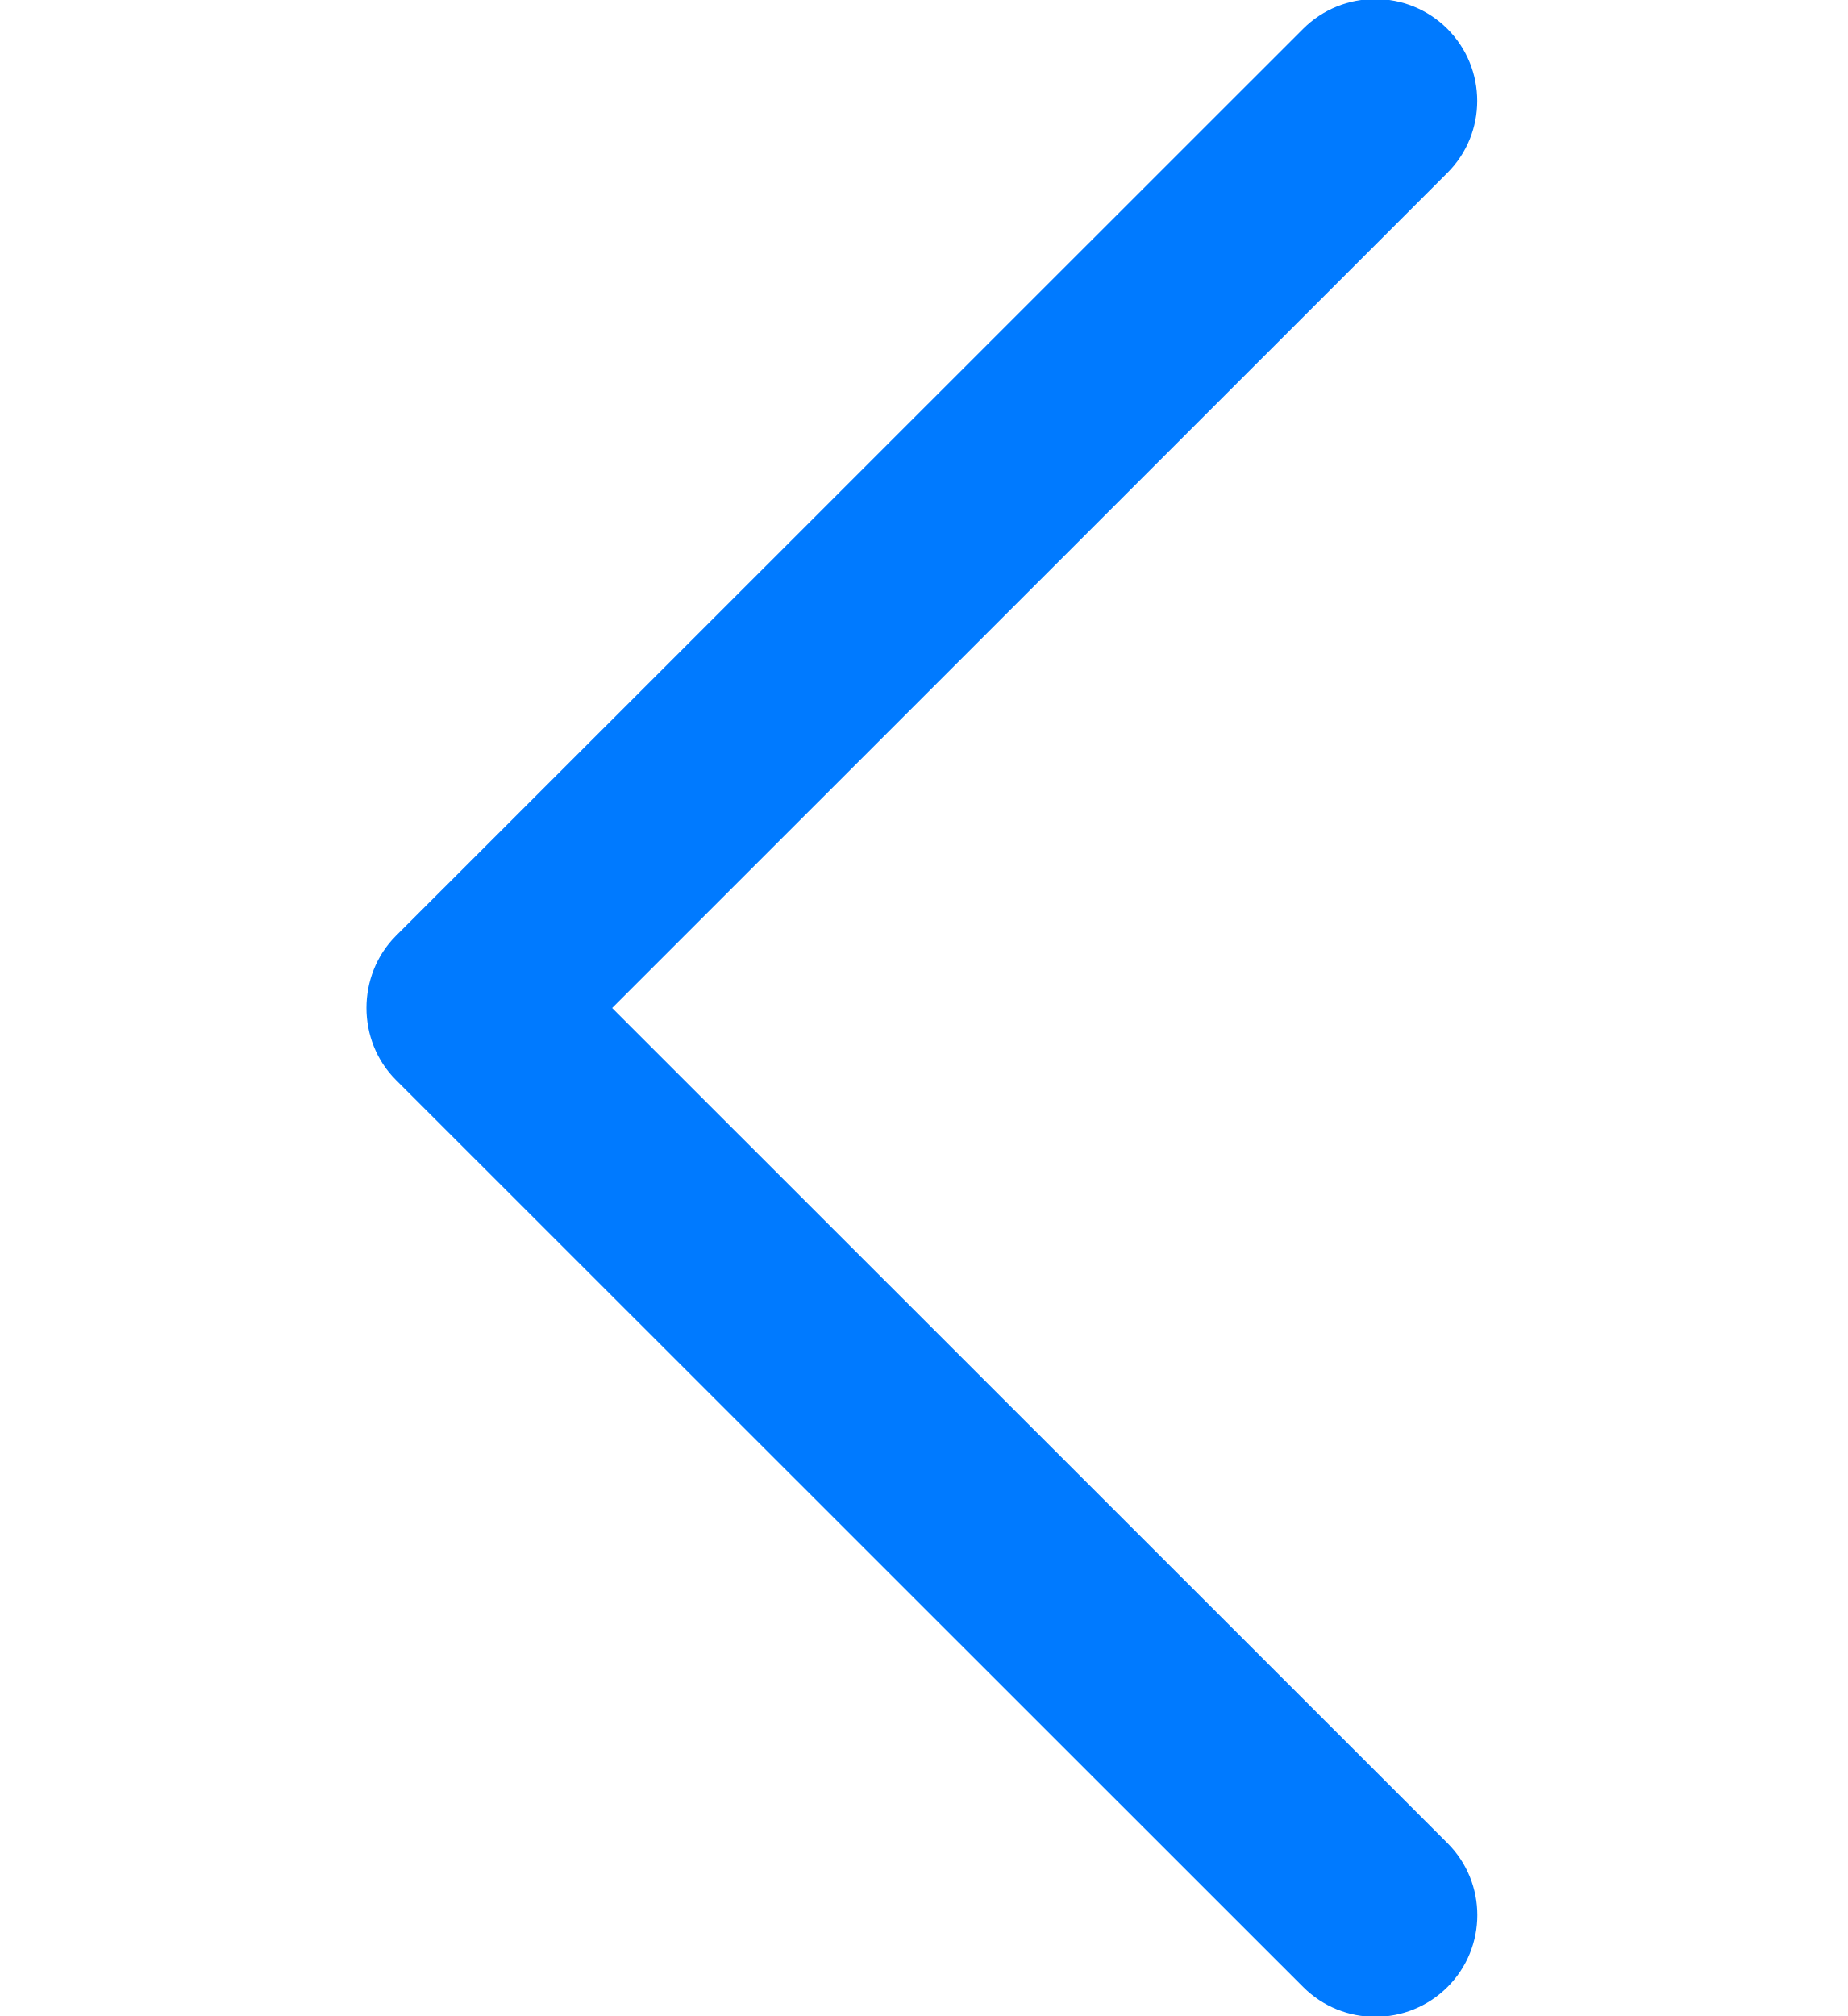
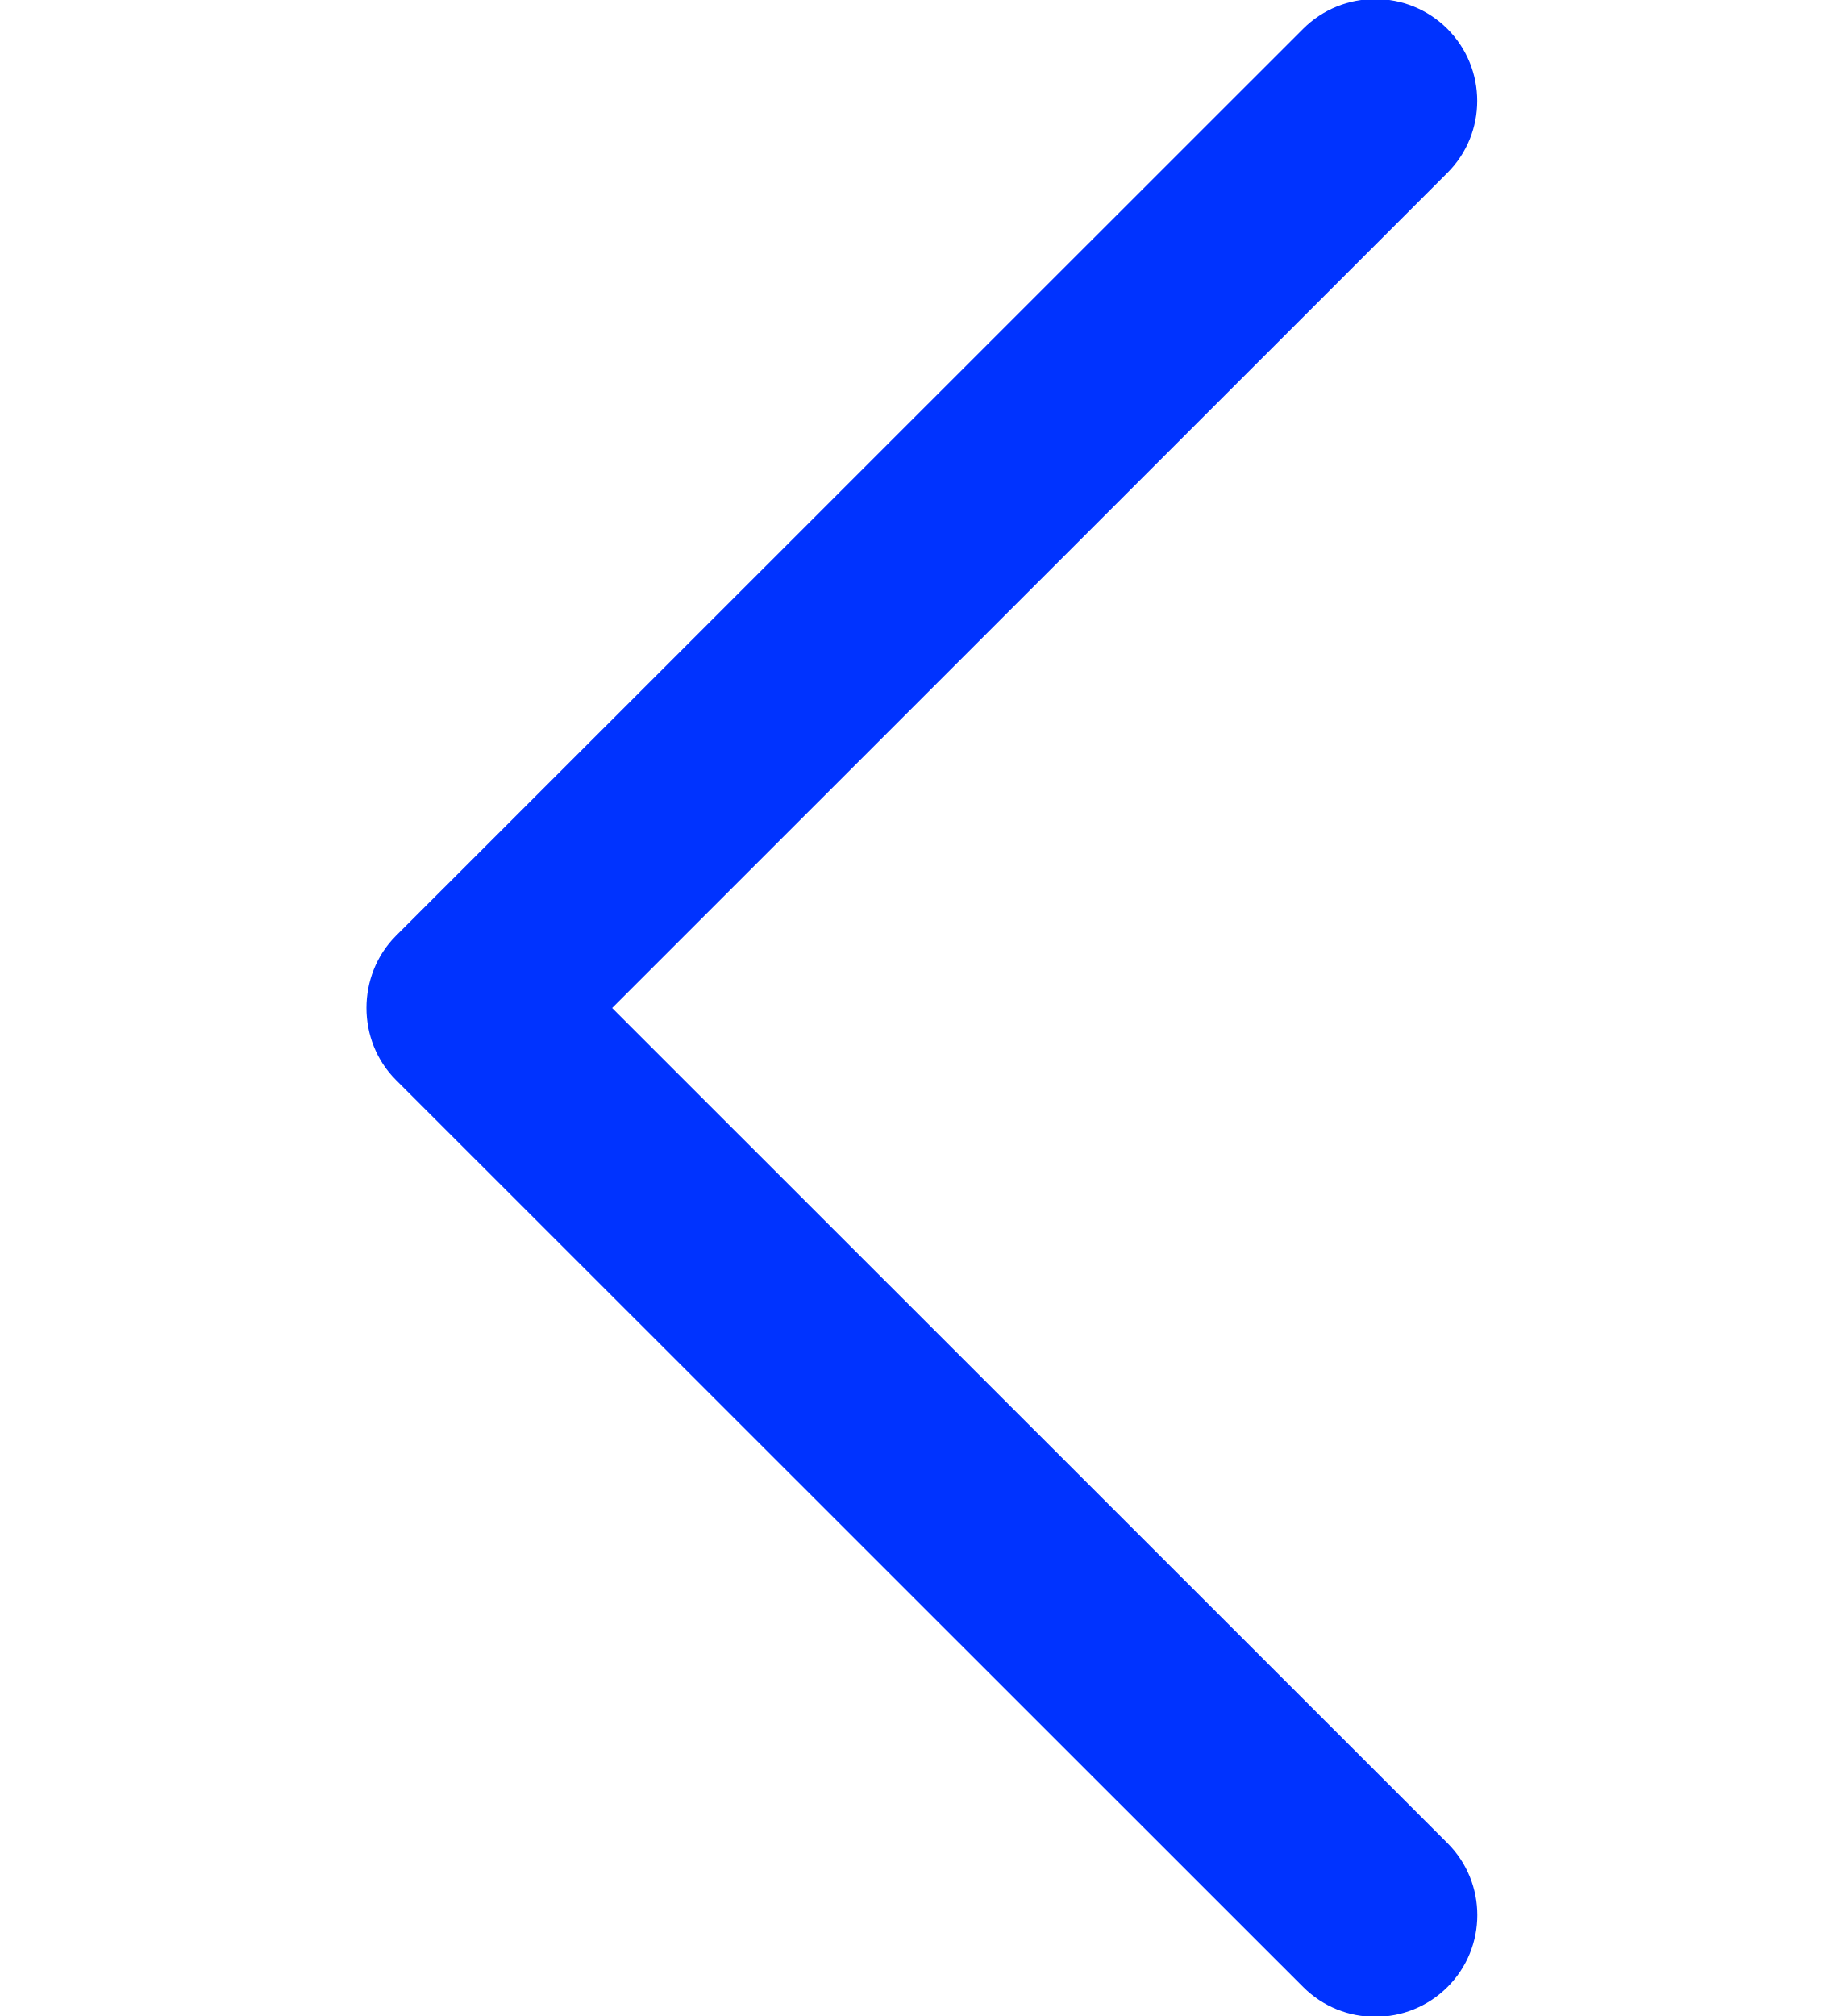
<svg xmlns="http://www.w3.org/2000/svg" width="11px" height="12px" viewBox="0 0 11 20" version="1.1">
  <g id="Page-1" stroke="none" stroke-width="1" fill="none" fill-rule="evenodd">
-     <g id="17509559281540882605" transform="translate(-1, -1)" fill="#007AFF">
+     <g id="17509559281540882605" transform="translate(-1, -1)" fill="#0033FF">
      <path d="M1.262,11.714 L10.264,20.713 C10.659,21.107 11.299,21.107 11.695,20.713 C12.09,20.319 12.09,19.679 11.695,19.285 L3.407,11 L11.694,2.715 C12.089,2.321 12.089,1.681 11.694,1.286 C11.299,0.892 10.658,0.892 10.263,1.286 L1.261,10.285 C0.872,10.675 0.872,11.325 1.262,11.714 Z" id="Chevron_Right" />
    </g>
  </g>
</svg>
